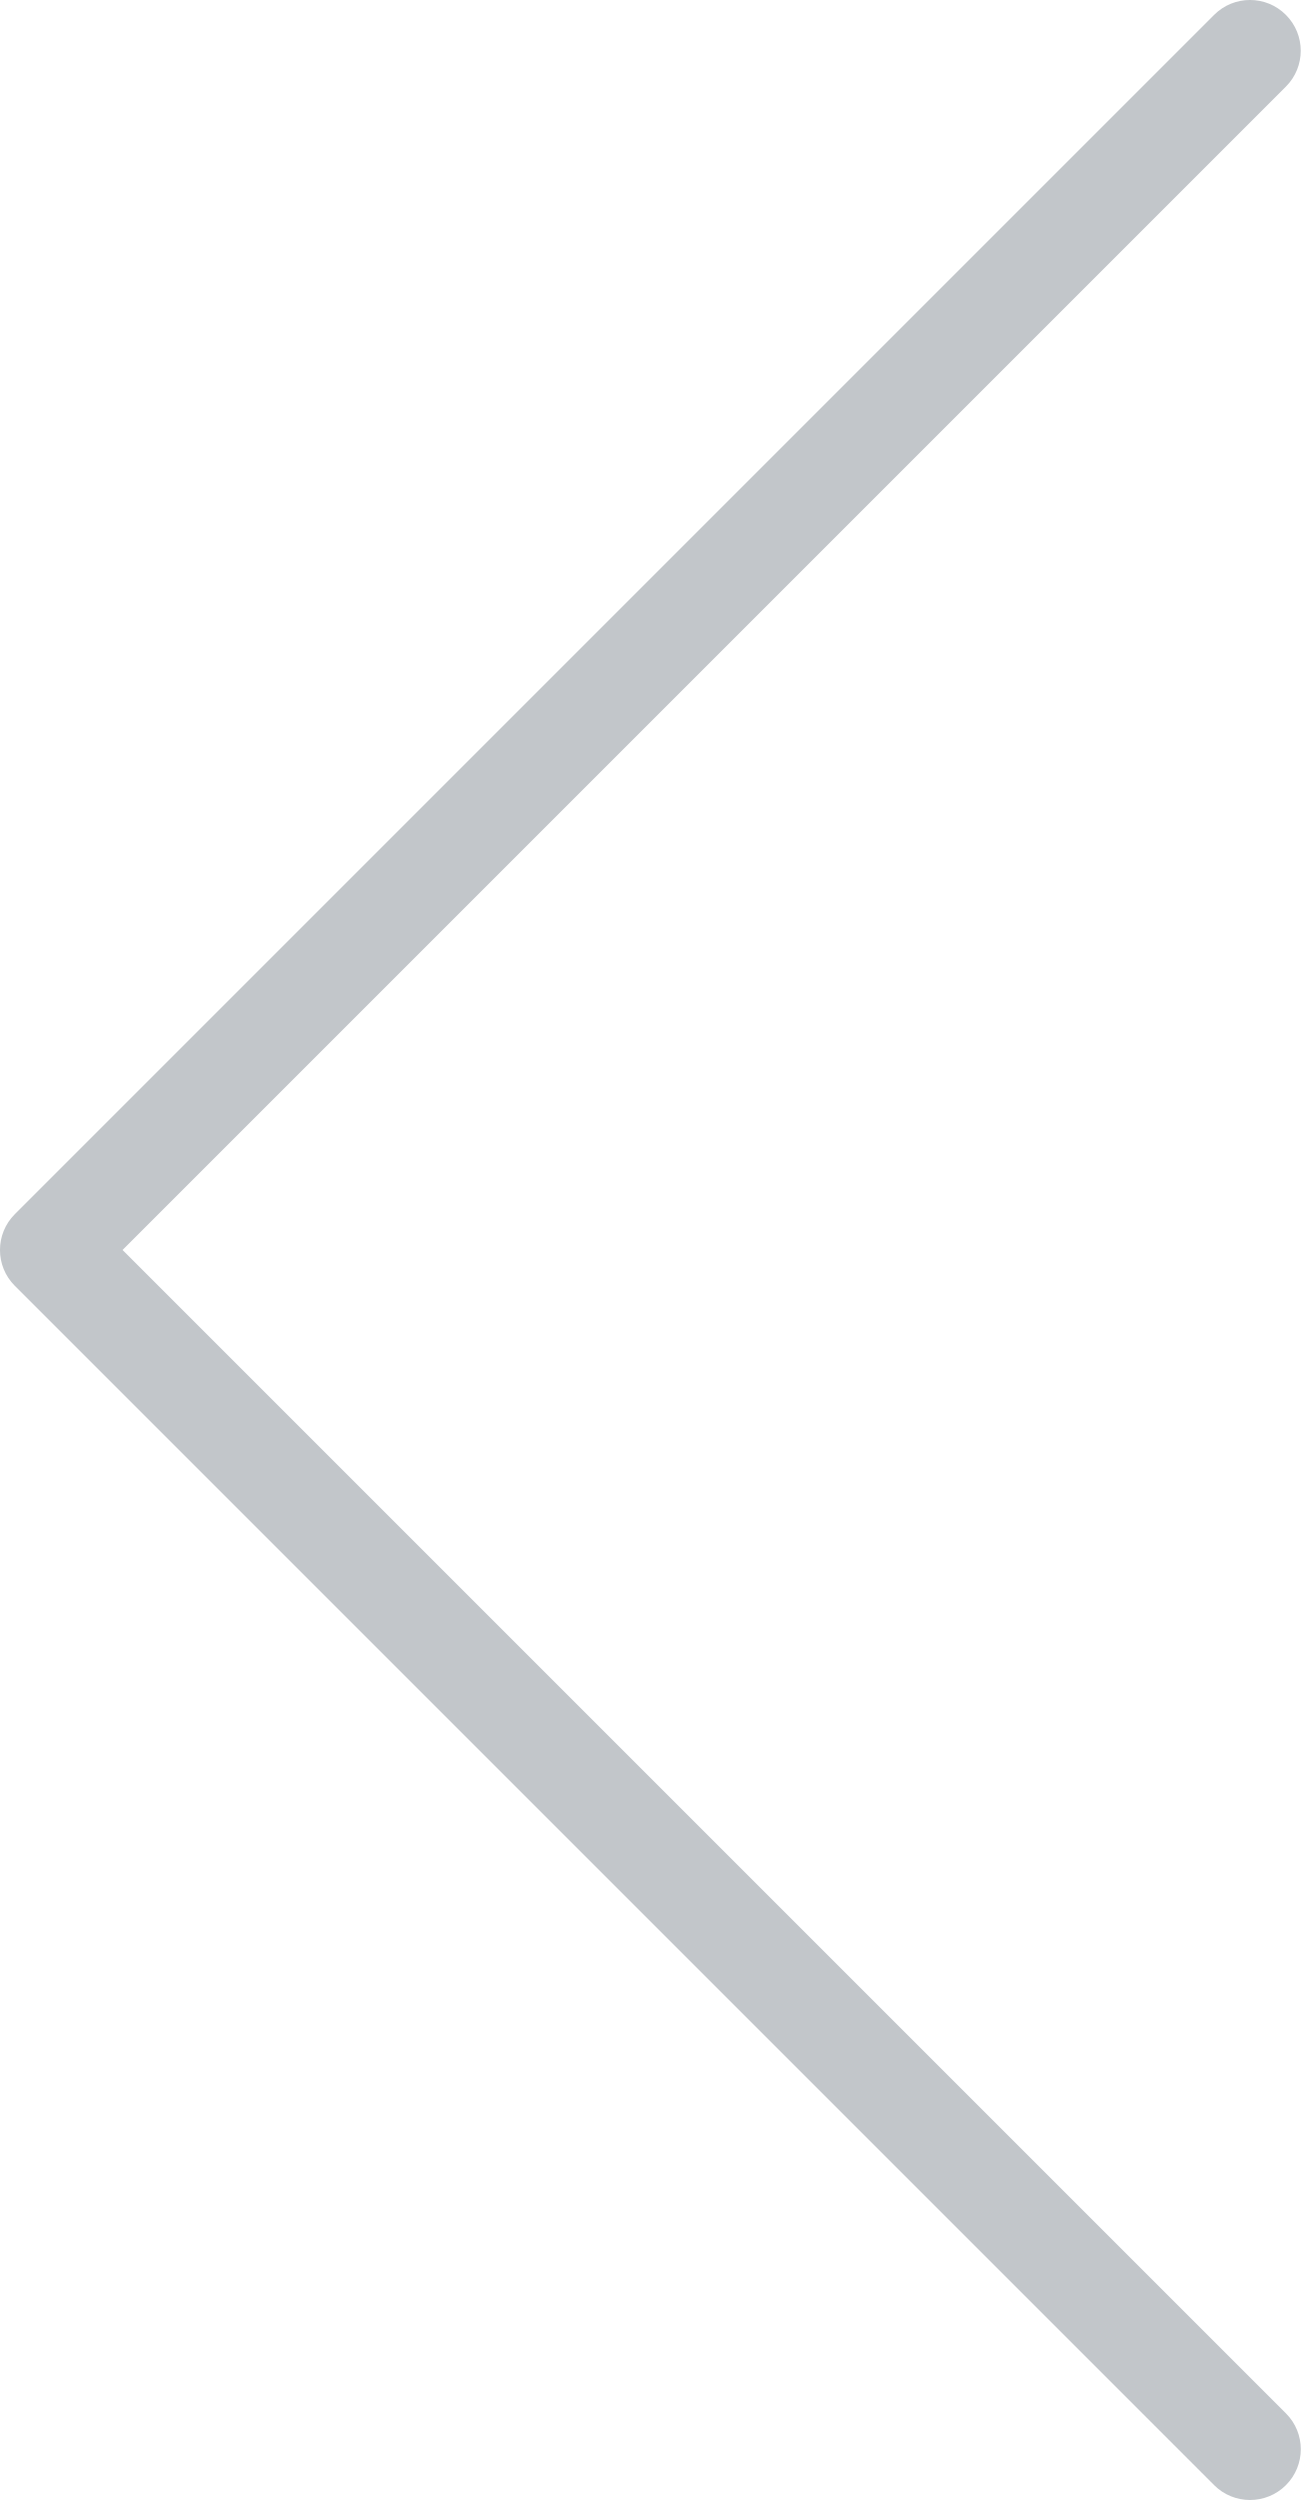
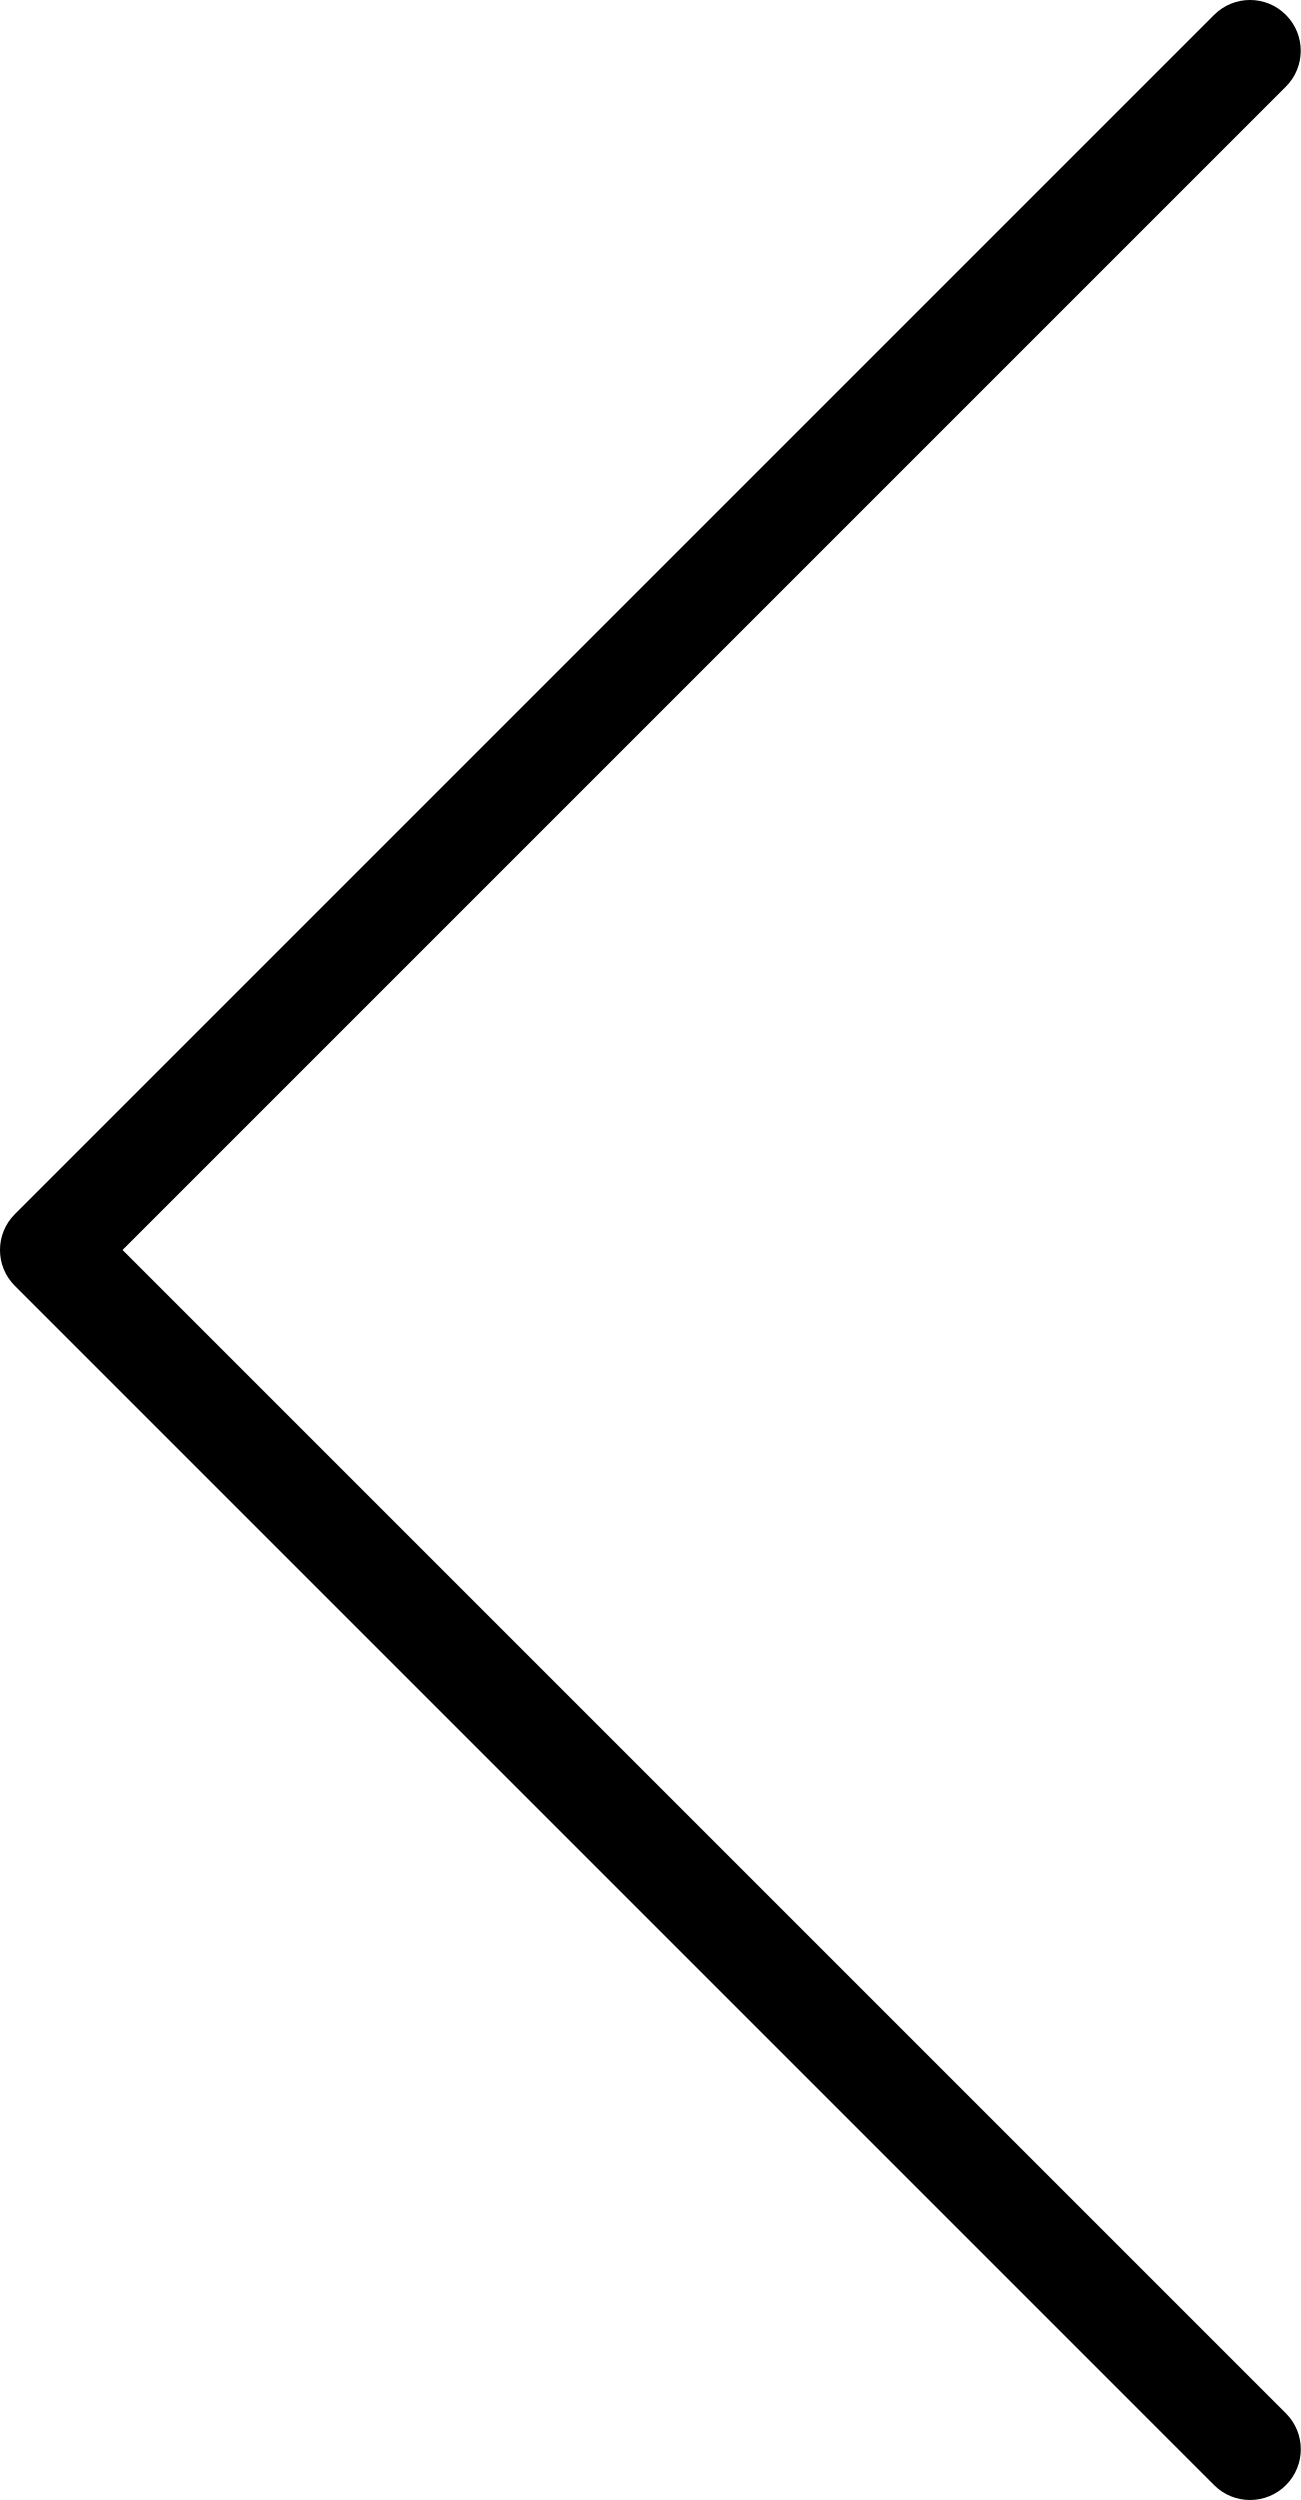
<svg xmlns="http://www.w3.org/2000/svg" version="1.1" id="Layer_1" x="0px" y="0px" width="21.706px" height="41.719px" viewBox="0 0 21.706 41.719" enable-background="new 0 0 21.706 41.719" xml:space="preserve">
-   <path fill="#c2c6ca" d="M2.045,20.859L21.458,1.446c0.331-0.331,0.331-0.867,0-1.198c-0.33-0.331-0.867-0.331-1.197,0L0.248,20.261 c-0.331,0.33-0.331,0.867,0,1.197l20.013,20.013c0.164,0.165,0.382,0.248,0.599,0.248s0.434-0.083,0.599-0.248 c0.331-0.331,0.331-0.867,0-1.198L2.045,20.859z" />
+   <path d="M2.045,20.859L21.458,1.446c0.331-0.331,0.331-0.867,0-1.198c-0.33-0.331-0.867-0.331-1.197,0L0.248,20.261 c-0.331,0.33-0.331,0.867,0,1.197l20.013,20.013c0.164,0.165,0.382,0.248,0.599,0.248s0.434-0.083,0.599-0.248 c0.331-0.331,0.331-0.867,0-1.198L2.045,20.859z" />
</svg>
